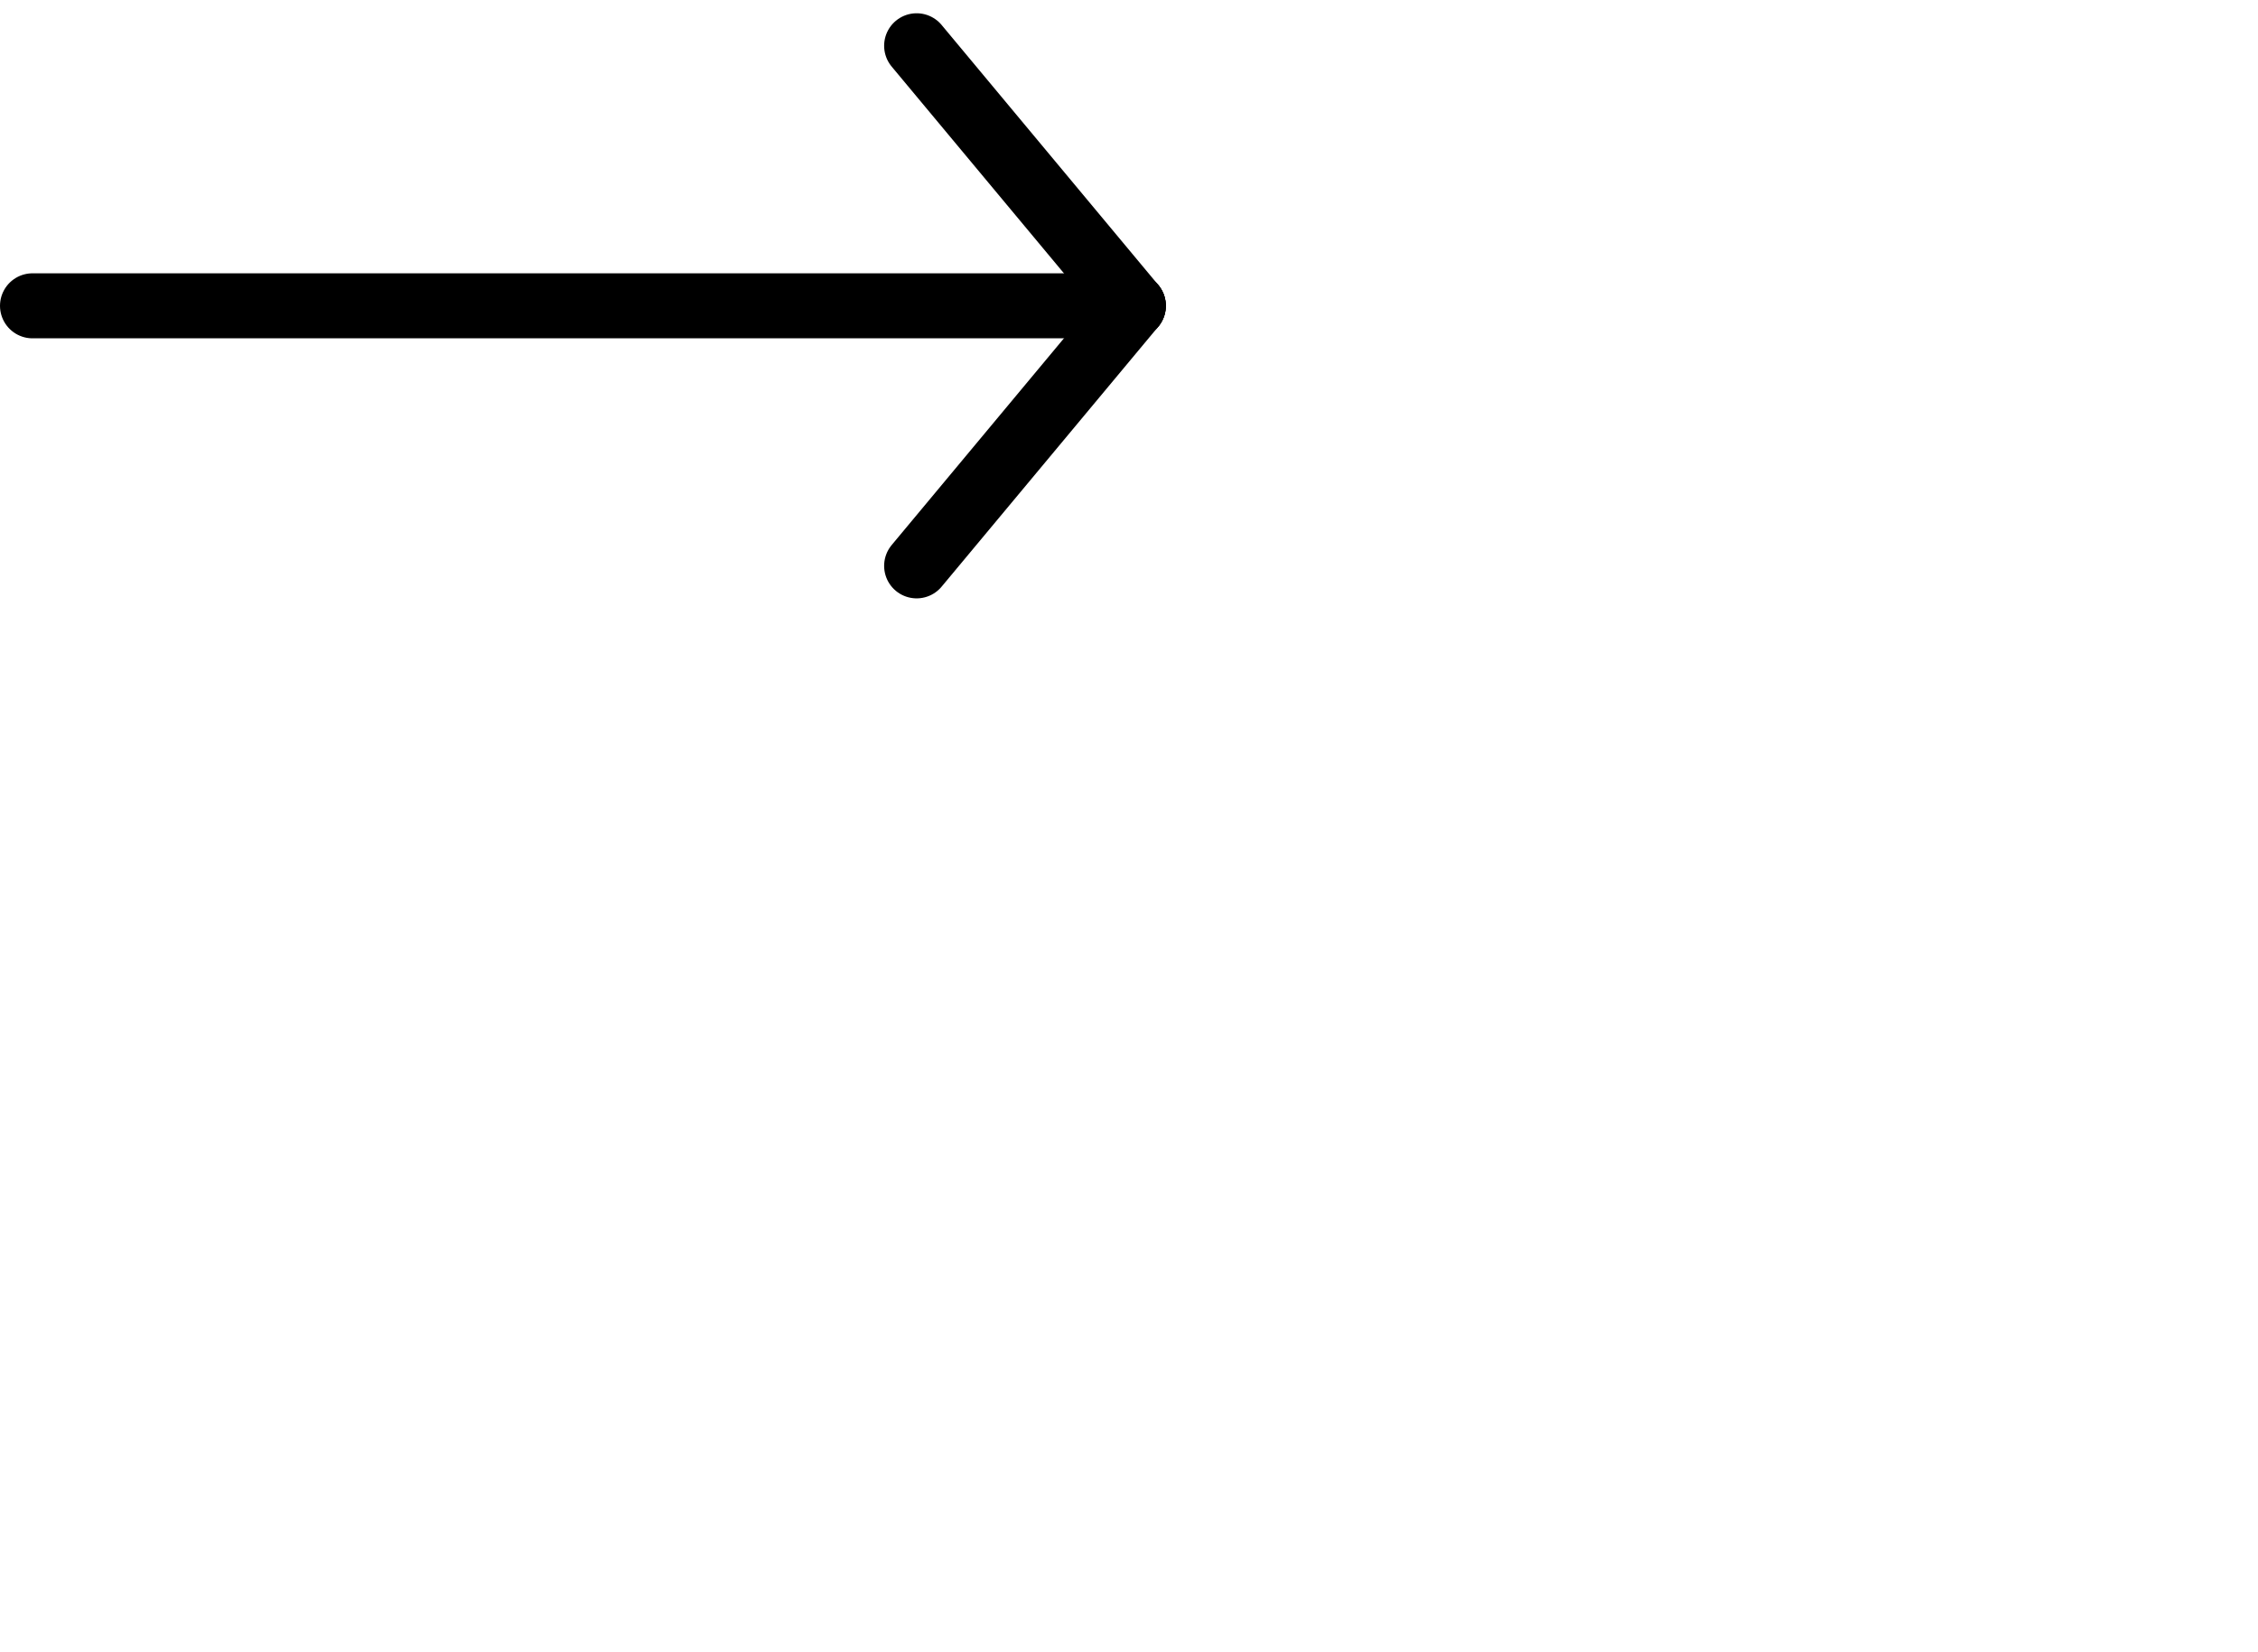
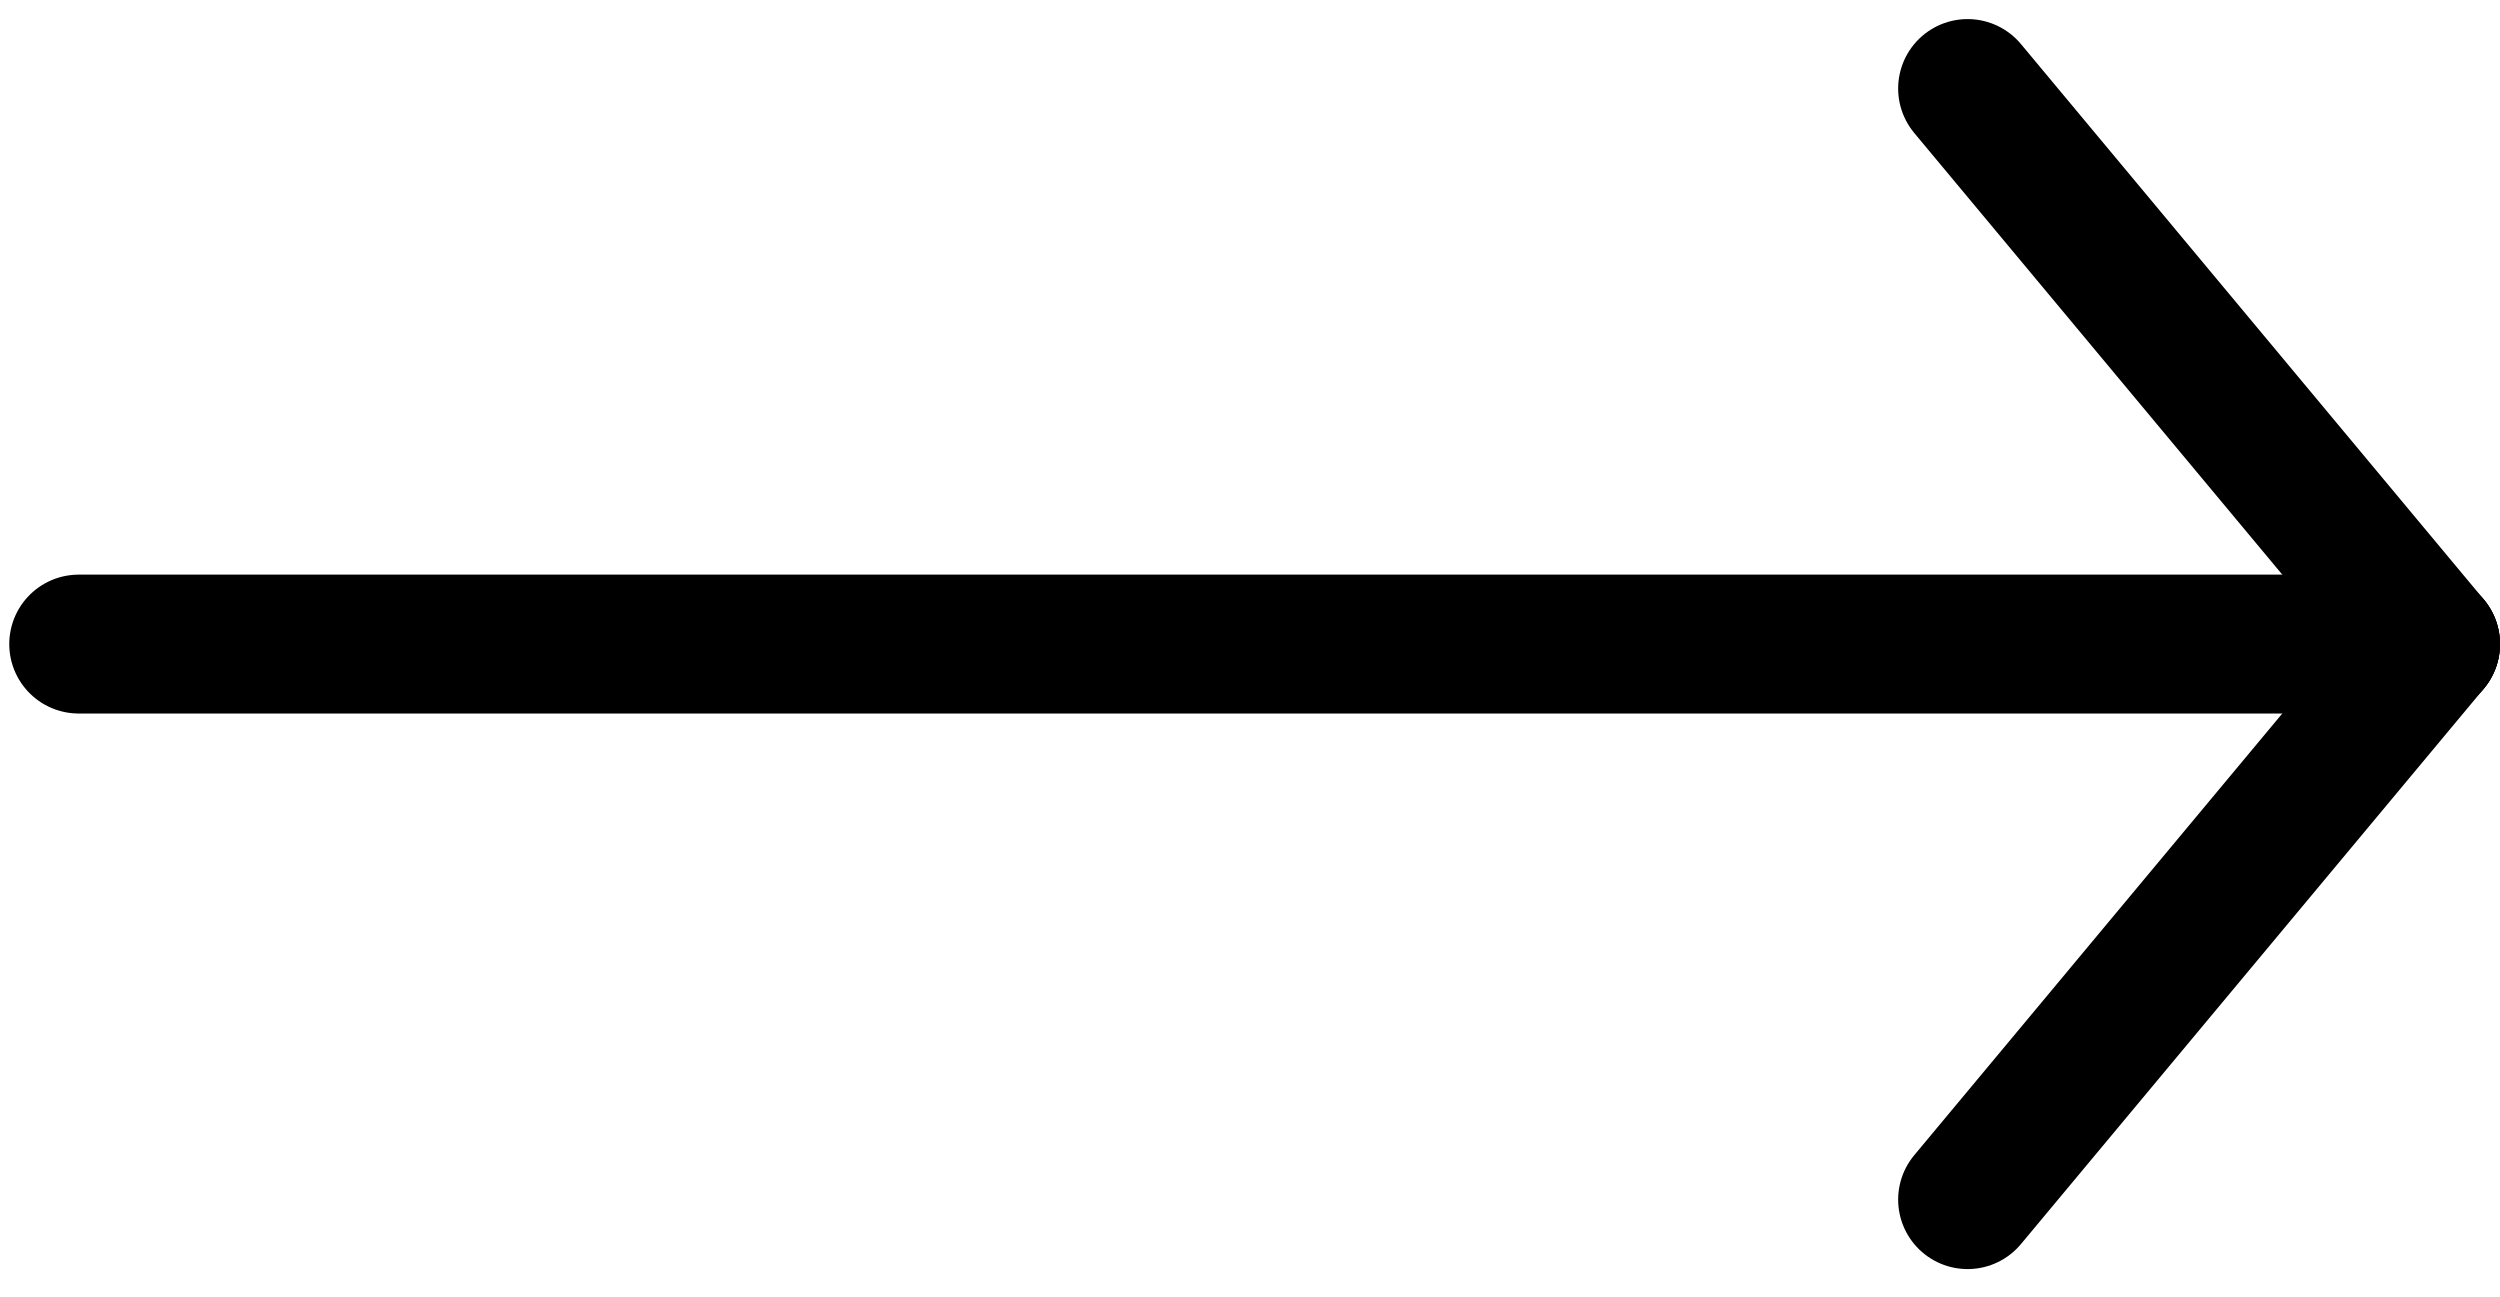
- <svg xmlns="http://www.w3.org/2000/svg" version="1.1" x="0px" y="0px" viewBox="0 0 52.1 38.1">
+ <svg xmlns="http://www.w3.org/2000/svg" version="1.1" x="0px" y="0px" viewBox="0 0 27 14">
  <style type="text/css">
	.st0{fill:none;stroke:#000000;stroke-width:1.5;stroke-linecap:round;stroke-linejoin:round;}
	.st1{fill:none;stroke:#000000;stroke-width:1.5;stroke-linecap:round;}
</style>
-   <g id="Button_mehr_erfahren_" transform="translate(0.75 1.056)">
-     <path id="Pfad_17" class="st0" d="M0,6h25.4" />
-     <line id="Linie_66" class="st1" x1="20.4" y1="0" x2="25.4" y2="6" />
-     <path id="Pfad_16" class="st1" d="M20.4,12l5-6" />
+   <g transform="translate(0.75 1.056)">
+     <path class="st0" d="M0.1,5.9h25.4" />
+     <line class="st1" x1="20.5" y1="-0.1" x2="25.5" y2="5.9" />
+     <path class="st1" d="M20.5,11.9l5-6" />
  </g>
</svg>
